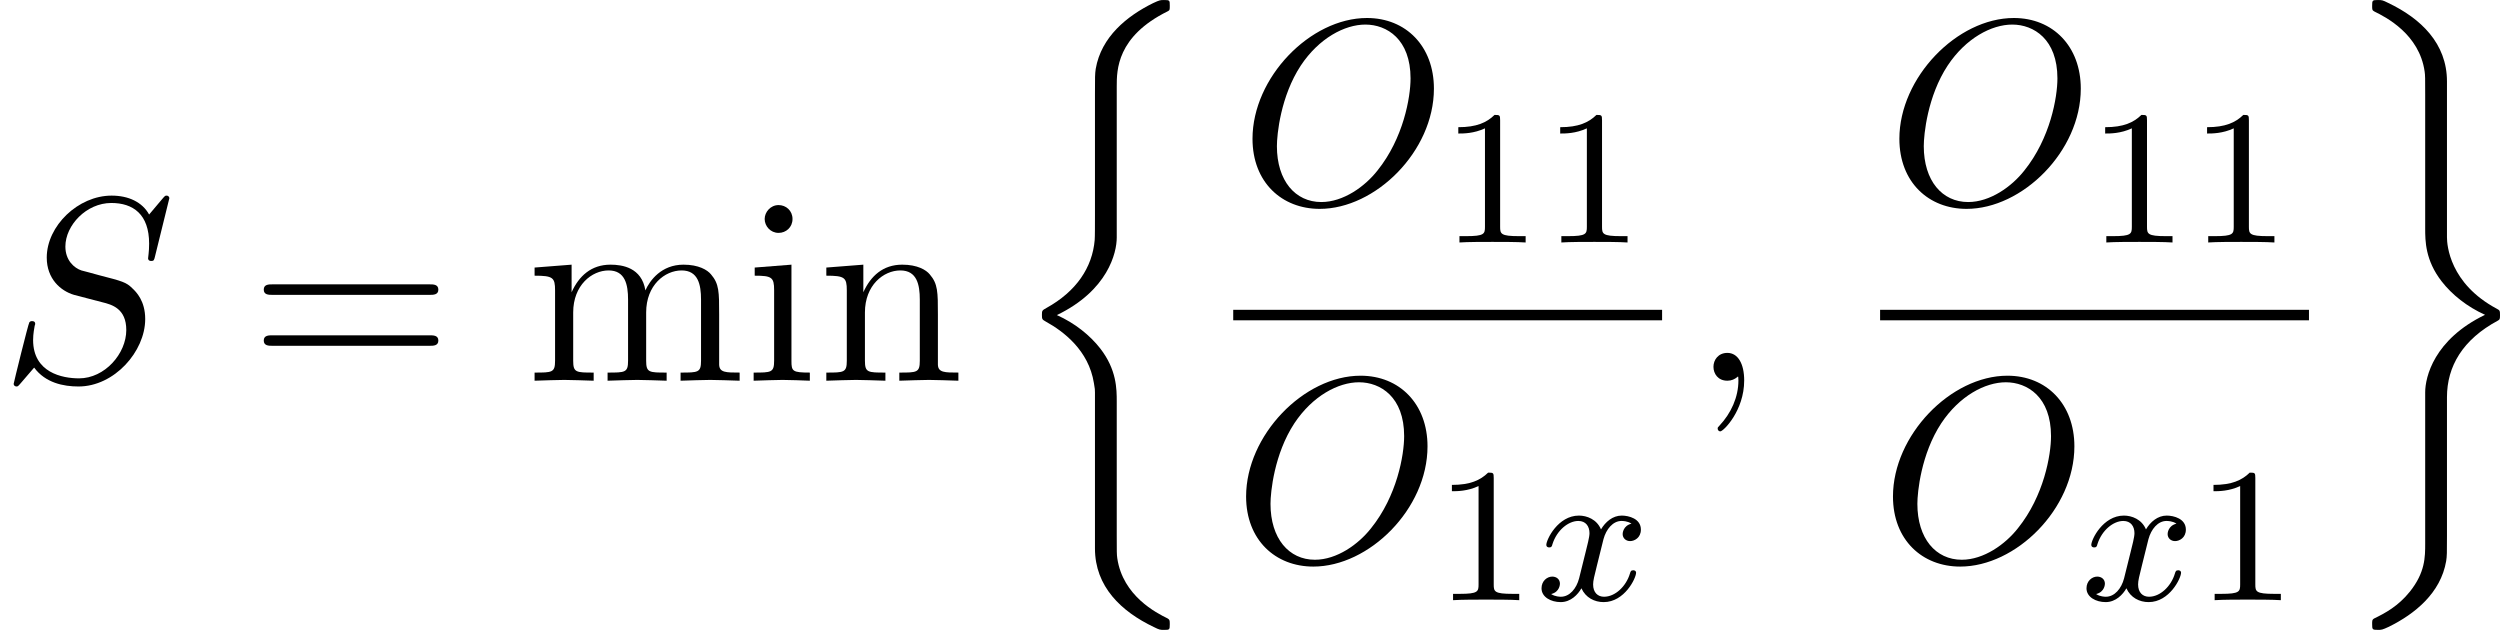
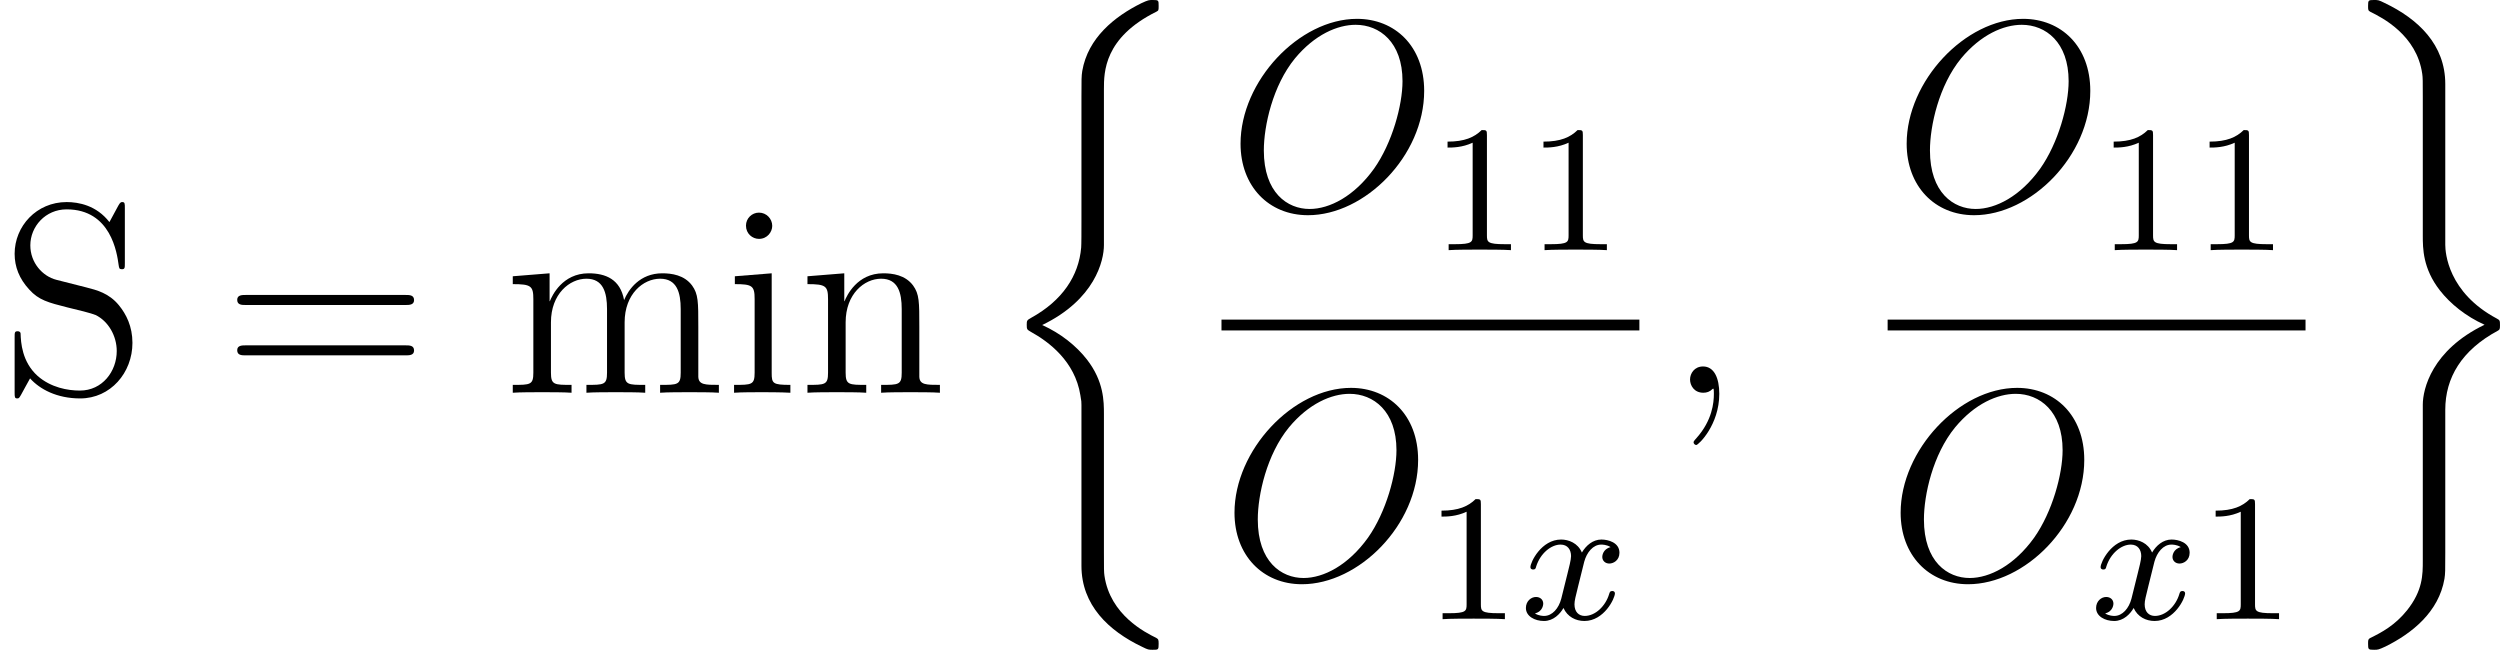
- <svg xmlns="http://www.w3.org/2000/svg" xmlns:xlink="http://www.w3.org/1999/xlink" version="1.1" width="117.381pt" height="29.573pt" viewBox="-.3 -.296 117.381 29.573">
+ <svg xmlns="http://www.w3.org/2000/svg" xmlns:xlink="http://www.w3.org/1999/xlink" version="1.1" width="124.689pt" height="32.409pt" viewBox="-.239 -.228 124.689 32.409">
  <defs>
+     <path id="g4-61" d="M8.07-3.873C8.237-3.873 8.452-3.873 8.452-4.089C8.452-4.316 8.249-4.316 8.07-4.316H1.028C.861-4.316 .646-4.316 .646-4.101C.646-3.873 .849-3.873 1.028-3.873H8.07ZM8.07-1.65C8.237-1.65 8.452-1.65 8.452-1.865C8.452-2.092 8.249-2.092 8.07-2.092H1.028C.861-2.092 .646-2.092 .646-1.877C.646-1.65 .849-1.65 1.028-1.65H8.07Z" />
+     <path id="g4-83" d="M2.487-4.985C1.877-5.141 1.339-5.738 1.339-6.504C1.339-7.34 2.008-8.094 2.941-8.094C4.902-8.094 5.165-6.157 5.236-5.643C5.26-5.499 5.26-5.452 5.38-5.452C5.511-5.452 5.511-5.511 5.511-5.727V-8.141C5.511-8.357 5.511-8.416 5.392-8.416C5.356-8.416 5.308-8.416 5.224-8.261L4.83-7.532C4.256-8.273 3.467-8.416 2.941-8.416C1.614-8.416 .646-7.352 .646-6.133C.646-5.559 .849-5.033 1.291-4.555C1.71-4.089 2.128-3.981 2.977-3.766C3.395-3.67 4.053-3.503 4.22-3.431C4.782-3.156 5.153-2.511 5.153-1.841C5.153-.944 4.519-.096 3.527-.096C2.989-.096 2.248-.227 1.662-.741C.968-1.363 .921-2.224 .909-2.618C.897-2.714 .801-2.714 .777-2.714C.646-2.714 .646-2.654 .646-2.439V-.024C.646 .191 .646 .251 .765 .251C.837 .251 .849 .227 .933 .084C.98-.012 1.231-.454 1.327-.634C1.757-.155 2.511 .251 3.539 .251C4.878 .251 5.846-.885 5.846-2.2C5.846-2.929 5.571-3.467 5.248-3.862C4.806-4.4 4.268-4.531 3.802-4.651L2.487-4.985Z" />
+     <path id="g4-105" d="M2.08-7.364C2.08-7.675 1.829-7.95 1.494-7.95C1.184-7.95 .921-7.699 .921-7.376C.921-7.018 1.207-6.791 1.494-6.791C1.865-6.791 2.08-7.101 2.08-7.364ZM.43-5.141V-4.794C1.196-4.794 1.303-4.722 1.303-4.136V-.885C1.303-.347 1.172-.347 .395-.347V0C.729-.024 1.303-.024 1.65-.024C1.781-.024 2.475-.024 2.881 0V-.347C2.104-.347 2.056-.406 2.056-.873V-5.272L.43-5.141Z" />
+     <path id="g4-109" d="M8.572-2.905C8.572-4.017 8.572-4.352 8.297-4.734C7.95-5.2 7.388-5.272 6.982-5.272C5.99-5.272 5.487-4.555 5.296-4.089C5.129-5.009 4.483-5.272 3.73-5.272C2.57-5.272 2.116-4.28 2.02-4.041H2.008V-5.272L.383-5.141V-4.794C1.196-4.794 1.291-4.71 1.291-4.125V-.885C1.291-.347 1.16-.347 .383-.347V0C.693-.024 1.339-.024 1.674-.024C2.02-.024 2.666-.024 2.977 0V-.347C2.212-.347 2.068-.347 2.068-.885V-3.108C2.068-4.364 2.893-5.033 3.634-5.033S4.543-4.423 4.543-3.694V-.885C4.543-.347 4.411-.347 3.634-.347V0C3.945-.024 4.591-.024 4.926-.024C5.272-.024 5.918-.024 6.229 0V-.347C5.464-.347 5.32-.347 5.32-.885V-3.108C5.32-4.364 6.145-5.033 6.886-5.033S7.795-4.423 7.795-3.694V-.885C7.795-.347 7.663-.347 6.886-.347V0C7.197-.024 7.843-.024 8.177-.024C8.524-.024 9.17-.024 9.48 0V-.347C8.883-.347 8.584-.347 8.572-.705V-2.905Z" />
+     <path id="g4-110" d="M5.32-2.905C5.32-4.017 5.32-4.352 5.045-4.734C4.698-5.2 4.136-5.272 3.73-5.272C2.57-5.272 2.116-4.28 2.02-4.041H2.008V-5.272L.383-5.141V-4.794C1.196-4.794 1.291-4.71 1.291-4.125V-.885C1.291-.347 1.16-.347 .383-.347V0C.693-.024 1.339-.024 1.674-.024C2.02-.024 2.666-.024 2.977 0V-.347C2.212-.347 2.068-.347 2.068-.885V-3.108C2.068-4.364 2.893-5.033 3.634-5.033S4.543-4.423 4.543-3.694V-.885C4.543-.347 4.411-.347 3.634-.347V0C3.945-.024 4.591-.024 4.926-.024C5.272-.024 5.918-.024 6.229 0V-.347C5.631-.347 5.332-.347 5.32-.705V-2.905Z" />
+     <path id="g0-26" d="M4.973 17.801C4.973 17.239 4.973 16.355 4.22 15.386C3.754 14.789 3.072 14.239 2.248 13.868C4.579 12.744 4.973 11.023 4.973 10.341V3.455C4.973 2.714 4.973 1.184 7.293 .036C7.388-.012 7.388-.036 7.388-.215C7.388-.466 7.388-.478 7.125-.478C6.958-.478 6.934-.478 6.623-.335C5.44 .251 4.268 1.196 4.017 2.654C3.981 2.893 3.981 3.001 3.981 3.802V9.325C3.981 9.696 3.981 10.317 3.969 10.449C3.862 11.704 3.132 12.792 1.769 13.545C1.578 13.653 1.566 13.665 1.566 13.856C1.566 14.059 1.578 14.071 1.745 14.167C2.546 14.609 3.694 15.47 3.933 16.964C3.981 17.239 3.981 17.263 3.981 17.395V24.496C3.981 26.23 5.177 27.365 6.659 28.071C6.922 28.202 6.946 28.202 7.125 28.202C7.376 28.202 7.388 28.202 7.388 27.939C7.388 27.748 7.376 27.736 7.281 27.676C6.791 27.437 5.248 26.66 4.997 24.938C4.973 24.771 4.973 24.64 4.973 23.922V17.801Z" />
+     <path id="g0-27" d="M4.973 17.61C4.973 16.199 5.691 14.98 7.293 14.119C7.376 14.071 7.388 14.059 7.388 13.868C7.388 13.665 7.376 13.653 7.245 13.581C5.093 12.433 4.973 10.676 4.973 10.329V3.228C4.973 1.494 3.778 .359 2.295-.347C2.032-.478 2.008-.478 1.829-.478C1.578-.478 1.566-.466 1.566-.215C1.566-.036 1.566-.012 1.674 .048C2.188 .299 3.718 1.076 3.957 2.786C3.981 2.953 3.981 3.084 3.981 3.802V9.923C3.981 10.485 3.981 11.369 4.734 12.338C5.2 12.935 5.882 13.485 6.707 13.856C4.376 14.98 3.981 16.701 3.981 17.383V24.269C3.981 24.891 3.981 25.584 3.288 26.457C2.75 27.126 2.164 27.437 1.65 27.688C1.566 27.736 1.566 27.784 1.566 27.939C1.566 28.19 1.578 28.202 1.829 28.202C1.997 28.202 2.02 28.202 2.331 28.059C3.515 27.473 4.686 26.529 4.937 25.07C4.973 24.831 4.973 24.723 4.973 23.922V17.61Z" />
+     <path id="g2-59" d="M2.331 .048C2.331-.646 2.104-1.16 1.614-1.16C1.231-1.16 1.04-.849 1.04-.586S1.219 0 1.626 0C1.781 0 1.913-.048 2.02-.155C2.044-.179 2.056-.179 2.068-.179C2.092-.179 2.092-.012 2.092 .048C2.092 .442 2.02 1.219 1.327 1.997C1.196 2.14 1.196 2.164 1.196 2.188C1.196 2.248 1.255 2.307 1.315 2.307C1.411 2.307 2.331 1.423 2.331 .048Z" />
+     <path id="g2-79" d="M8.679-5.236C8.679-7.209 7.388-8.416 5.715-8.416C3.156-8.416 .574-5.667 .574-2.905C.574-1.028 1.817 .251 3.551 .251C6.061 .251 8.679-2.367 8.679-5.236ZM3.622-.024C2.642-.024 1.602-.741 1.602-2.606C1.602-3.694 1.997-5.475 2.977-6.671C3.85-7.723 4.854-8.153 5.655-8.153C6.707-8.153 7.723-7.388 7.723-5.667C7.723-4.603 7.269-2.941 6.468-1.805C5.595-.586 4.507-.024 3.622-.024Z" />
    <path id="g1-120" d="M3.993-3.18C3.642-3.092 3.626-2.782 3.626-2.75C3.626-2.574 3.762-2.455 3.937-2.455S4.384-2.59 4.384-2.933C4.384-3.387 3.881-3.515 3.587-3.515C3.212-3.515 2.909-3.252 2.726-2.941C2.55-3.363 2.136-3.515 1.809-3.515C.94-3.515 .454-2.519 .454-2.295C.454-2.224 .51-2.192 .574-2.192C.669-2.192 .685-2.232 .709-2.327C.893-2.909 1.371-3.292 1.785-3.292C2.096-3.292 2.248-3.068 2.248-2.782C2.248-2.622 2.152-2.256 2.088-2C2.032-1.769 1.857-1.06 1.817-.909C1.706-.478 1.419-.143 1.06-.143C1.028-.143 .821-.143 .654-.255C1.02-.343 1.02-.677 1.02-.685C1.02-.869 .877-.98 .701-.98C.486-.98 .255-.797 .255-.494C.255-.128 .646 .08 1.052 .08C1.474 .08 1.769-.239 1.913-.494C2.088-.104 2.455 .08 2.837 .08C3.706 .08 4.184-.917 4.184-1.14C4.184-1.219 4.121-1.243 4.065-1.243C3.969-1.243 3.953-1.188 3.929-1.108C3.77-.574 3.316-.143 2.853-.143C2.59-.143 2.399-.319 2.399-.654C2.399-.813 2.447-.996 2.558-1.443C2.614-1.682 2.79-2.383 2.829-2.534C2.941-2.949 3.22-3.292 3.579-3.292C3.618-3.292 3.826-3.292 3.993-3.18Z" />
    <path id="g3-49" d="M2.503-5.077C2.503-5.292 2.487-5.3 2.271-5.3C1.945-4.981 1.522-4.79 .765-4.79V-4.527C.98-4.527 1.411-4.527 1.873-4.742V-.654C1.873-.359 1.849-.263 1.092-.263H.813V0C1.14-.024 1.825-.024 2.184-.024S3.236-.024 3.563 0V-.263H3.284C2.527-.263 2.503-.359 2.503-.654V-5.077Z" />
-     <path id="g0-26" d="M4.538 16.244C4.538 15.731 4.538 14.924 3.851 14.04C3.425 13.495 2.804 12.993 2.051 12.655C4.178 11.629 4.538 10.058 4.538 9.436V3.153C4.538 2.476 4.538 1.08 6.655 .033C6.742-.011 6.742-.033 6.742-.196C6.742-.425 6.742-.436 6.502-.436C6.349-.436 6.327-.436 6.044-.305C4.964 .229 3.895 1.091 3.665 2.422C3.633 2.64 3.633 2.738 3.633 3.469V8.509C3.633 8.847 3.633 9.415 3.622 9.535C3.524 10.68 2.858 11.673 1.615 12.36C1.44 12.458 1.429 12.469 1.429 12.644C1.429 12.829 1.44 12.84 1.593 12.927C2.324 13.331 3.371 14.116 3.589 15.48C3.633 15.731 3.633 15.753 3.633 15.873V22.353C3.633 23.935 4.724 24.971 6.076 25.615C6.316 25.735 6.338 25.735 6.502 25.735C6.731 25.735 6.742 25.735 6.742 25.495C6.742 25.32 6.731 25.309 6.644 25.255C6.196 25.036 4.789 24.327 4.56 22.756C4.538 22.604 4.538 22.484 4.538 21.829V16.244Z" />
-     <path id="g0-27" d="M4.538 16.069C4.538 14.782 5.193 13.669 6.655 12.884C6.731 12.84 6.742 12.829 6.742 12.655C6.742 12.469 6.731 12.458 6.611 12.393C4.647 11.345 4.538 9.742 4.538 9.425V2.945C4.538 1.364 3.447 .327 2.095-.316C1.855-.436 1.833-.436 1.669-.436C1.44-.436 1.429-.425 1.429-.196C1.429-.033 1.429-.011 1.527 .044C1.996 .273 3.393 .982 3.611 2.542C3.633 2.695 3.633 2.815 3.633 3.469V9.055C3.633 9.567 3.633 10.375 4.32 11.258C4.745 11.804 5.367 12.305 6.12 12.644C3.993 13.669 3.633 15.24 3.633 15.862V22.145C3.633 22.713 3.633 23.345 3 24.142C2.509 24.753 1.975 25.036 1.505 25.265C1.429 25.309 1.429 25.353 1.429 25.495C1.429 25.724 1.44 25.735 1.669 25.735C1.822 25.735 1.844 25.735 2.127 25.604C3.207 25.069 4.276 24.207 4.505 22.876C4.538 22.658 4.538 22.56 4.538 21.829V16.069Z" />
-     <path id="g4-44" d="M2.215-.011C2.215-.709 1.953-1.156 1.516-1.156C1.135-1.156 .938-.862 .938-.578S1.124 0 1.516 0C1.691 0 1.822-.065 1.931-.153L1.953-.175C1.964-.175 1.975-.164 1.975-.011C1.975 .687 1.669 1.353 1.189 1.865C1.124 1.931 1.113 1.942 1.113 1.985C1.113 2.062 1.167 2.105 1.222 2.105C1.353 2.105 2.215 1.244 2.215-.011Z" />
-     <path id="g4-61" d="M7.495-3.567C7.658-3.567 7.865-3.567 7.865-3.785S7.658-4.004 7.505-4.004H.971C.818-4.004 .611-4.004 .611-3.785S.818-3.567 .982-3.567H7.495ZM7.505-1.451C7.658-1.451 7.865-1.451 7.865-1.669S7.658-1.887 7.495-1.887H.982C.818-1.887 .611-1.887 .611-1.669S.818-1.451 .971-1.451H7.505Z" />
-     <path id="g4-105" d="M1.931-4.822L.404-4.702V-4.364C1.113-4.364 1.211-4.298 1.211-3.764V-.829C1.211-.338 1.091-.338 .36-.338V0C.709-.011 1.298-.033 1.56-.033C1.942-.033 2.324-.011 2.695 0V-.338C1.975-.338 1.931-.393 1.931-.818V-4.822ZM1.975-6.72C1.975-7.069 1.702-7.298 1.396-7.298C1.058-7.298 .818-7.004 .818-6.72C.818-6.425 1.058-6.142 1.396-6.142C1.702-6.142 1.975-6.371 1.975-6.72Z" />
-     <path id="g4-109" d="M1.2-3.753V-.829C1.2-.338 1.08-.338 .349-.338V0C.731-.011 1.287-.033 1.582-.033C1.865-.033 2.433-.011 2.804 0V-.338C2.073-.338 1.953-.338 1.953-.829V-2.836C1.953-3.971 2.727-4.582 3.425-4.582C4.113-4.582 4.233-3.993 4.233-3.371V-.829C4.233-.338 4.113-.338 3.382-.338V0C3.764-.011 4.32-.033 4.615-.033C4.898-.033 5.465-.011 5.836 0V-.338C5.105-.338 4.985-.338 4.985-.829V-2.836C4.985-3.971 5.76-4.582 6.458-4.582C7.145-4.582 7.265-3.993 7.265-3.371V-.829C7.265-.338 7.145-.338 6.415-.338V0C6.796-.011 7.353-.033 7.647-.033C7.931-.033 8.498-.011 8.869 0V-.338C8.302-.338 8.029-.338 8.018-.665V-2.749C8.018-3.687 8.018-4.025 7.68-4.418C7.527-4.604 7.167-4.822 6.535-4.822C5.618-4.822 5.138-4.167 4.953-3.753C4.8-4.702 3.993-4.822 3.502-4.822C2.705-4.822 2.193-4.353 1.887-3.676V-4.822L.349-4.702V-4.364C1.113-4.364 1.2-4.287 1.2-3.753Z" />
-     <path id="g4-110" d="M1.2-3.753V-.829C1.2-.338 1.08-.338 .349-.338V0C.731-.011 1.287-.033 1.582-.033C1.865-.033 2.433-.011 2.804 0V-.338C2.073-.338 1.953-.338 1.953-.829V-2.836C1.953-3.971 2.727-4.582 3.425-4.582C4.113-4.582 4.233-3.993 4.233-3.371V-.829C4.233-.338 4.113-.338 3.382-.338V0C3.764-.011 4.32-.033 4.615-.033C4.898-.033 5.465-.011 5.836 0V-.338C5.269-.338 4.996-.338 4.985-.665V-2.749C4.985-3.687 4.985-4.025 4.647-4.418C4.495-4.604 4.135-4.822 3.502-4.822C2.705-4.822 2.193-4.353 1.887-3.676V-4.822L.349-4.702V-4.364C1.113-4.364 1.2-4.287 1.2-3.753Z" />
-     <path id="g2-79" d="M8.073-4.756C8.073-6.513 6.916-7.691 5.291-7.691C2.935-7.691 .535-5.215 .535-2.673C.535-.862 1.756 .24 3.327 .24C5.64 .24 8.073-2.149 8.073-4.756ZM3.393-.044C2.313-.044 1.549-.927 1.549-2.367C1.549-2.847 1.702-4.44 2.542-5.716C3.295-6.851 4.364-7.418 5.225-7.418C6.12-7.418 7.102-6.807 7.102-5.182C7.102-4.396 6.807-2.695 5.727-1.353C5.204-.687 4.309-.044 3.393-.044Z" />
-     <path id="g2-83" d="M7.036-7.582C7.036-7.615 7.015-7.691 6.916-7.691C6.862-7.691 6.851-7.68 6.72-7.527L6.196-6.905C5.913-7.418 5.345-7.691 4.636-7.691C3.251-7.691 1.942-6.436 1.942-5.116C1.942-4.233 2.52-3.731 3.076-3.567L4.244-3.262C4.647-3.164 5.247-3 5.247-2.105C5.247-1.124 4.353-.098 3.284-.098C2.585-.098 1.375-.338 1.375-1.691C1.375-1.953 1.429-2.215 1.44-2.28C1.451-2.324 1.462-2.335 1.462-2.356C1.462-2.465 1.385-2.476 1.331-2.476S1.255-2.465 1.222-2.433C1.178-2.389 .567 .098 .567 .131C.567 .196 .622 .24 .687 .24C.742 .24 .753 .229 .884 .076L1.418-.545C1.887 .087 2.629 .24 3.262 .24C4.745 .24 6.033-1.211 6.033-2.564C6.033-3.316 5.662-3.687 5.498-3.84C5.247-4.091 5.084-4.135 4.113-4.385C3.873-4.451 3.48-4.56 3.382-4.582C3.087-4.68 2.716-4.996 2.716-5.575C2.716-6.458 3.589-7.385 4.625-7.385C5.531-7.385 6.196-6.916 6.196-5.695C6.196-5.345 6.153-5.149 6.153-5.084C6.153-5.073 6.153-4.975 6.284-4.975C6.393-4.975 6.404-5.007 6.447-5.193L7.036-7.582Z" />
  </defs>
-   <g id="page1" transform="matrix(1.13 0 0 1.13 -80.23 -79.09999)">
-     <use x="70.735" y="85.557" xlink:href="#g2-83" />
-     <use x="81.083" y="85.557" xlink:href="#g4-61" />
-     <use x="92.598" y="85.557" xlink:href="#g4-109" />
-     <use x="101.689" y="85.557" xlink:href="#g4-105" />
-     <use x="104.72" y="85.557" xlink:href="#g4-110" />
-     <use x="112.598" y="70.175" xlink:href="#g0-26" />
-     <use x="122.242" y="78.177" xlink:href="#g2-79" />
-     <use x="130.563" y="79.813" xlink:href="#g3-49" />
-     <use x="134.797" y="79.813" xlink:href="#g3-49" />
-     <rect x="121.976" y="82.611" height=".436" width="17.82" />
-     <use x="121.976" y="93.04" xlink:href="#g2-79" />
-     <use x="130.297" y="94.676" xlink:href="#g3-49" />
-     <use x="134.531" y="94.676" xlink:href="#g1-120" />
-     <use x="140.992" y="85.557" xlink:href="#g4-44" />
-     <use x="149.12" y="78.177" xlink:href="#g2-79" />
-     <use x="157.441" y="79.813" xlink:href="#g3-49" />
-     <use x="161.675" y="79.813" xlink:href="#g3-49" />
-     <rect x="148.854" y="82.611" height=".436" width="17.82" />
-     <use x="148.854" y="93.04" xlink:href="#g2-79" />
-     <use x="157.175" y="94.676" xlink:href="#g1-120" />
-     <use x="161.942" y="94.676" xlink:href="#g3-49" />
-     <use x="167.87" y="70.175" xlink:href="#g0-27" />
+   <g id="page1" transform="matrix(1.13 0 0 1.13 -63.98604 -61.01998)">
+     <use x="56.413" y="71.133" xlink:href="#g4-83" />
+     <use x="66.237" y="71.133" xlink:href="#g4-61" />
+     <use x="78.663" y="71.133" xlink:href="#g4-109" />
+     <use x="88.418" y="71.133" xlink:href="#g4-105" />
+     <use x="91.67" y="71.133" xlink:href="#g4-110" />
+     <use x="100.165" y="54.276" xlink:href="#g0-26" />
+     <use x="110.594" y="63.046" xlink:href="#g2-79" />
+     <use x="119.54" y="64.839" xlink:href="#g3-49" />
+     <use x="123.774" y="64.839" xlink:href="#g3-49" />
+     <rect x="110.327" y="67.905" height=".478" width="18.445" />
+     <use x="110.327" y="79.334" xlink:href="#g2-79" />
+     <use x="119.273" y="81.127" xlink:href="#g3-49" />
+     <use x="123.508" y="81.127" xlink:href="#g1-120" />
+     <use x="129.968" y="71.133" xlink:href="#g2-59" />
+     <use x="139.995" y="63.046" xlink:href="#g2-79" />
+     <use x="148.941" y="64.839" xlink:href="#g3-49" />
+     <use x="153.175" y="64.839" xlink:href="#g3-49" />
+     <rect x="139.729" y="67.905" height=".478" width="18.445" />
+     <use x="139.729" y="79.334" xlink:href="#g2-79" />
+     <use x="148.675" y="81.127" xlink:href="#g1-120" />
+     <use x="153.442" y="81.127" xlink:href="#g3-49" />
+     <use x="159.369" y="54.276" xlink:href="#g0-27" />
  </g>
</svg>
